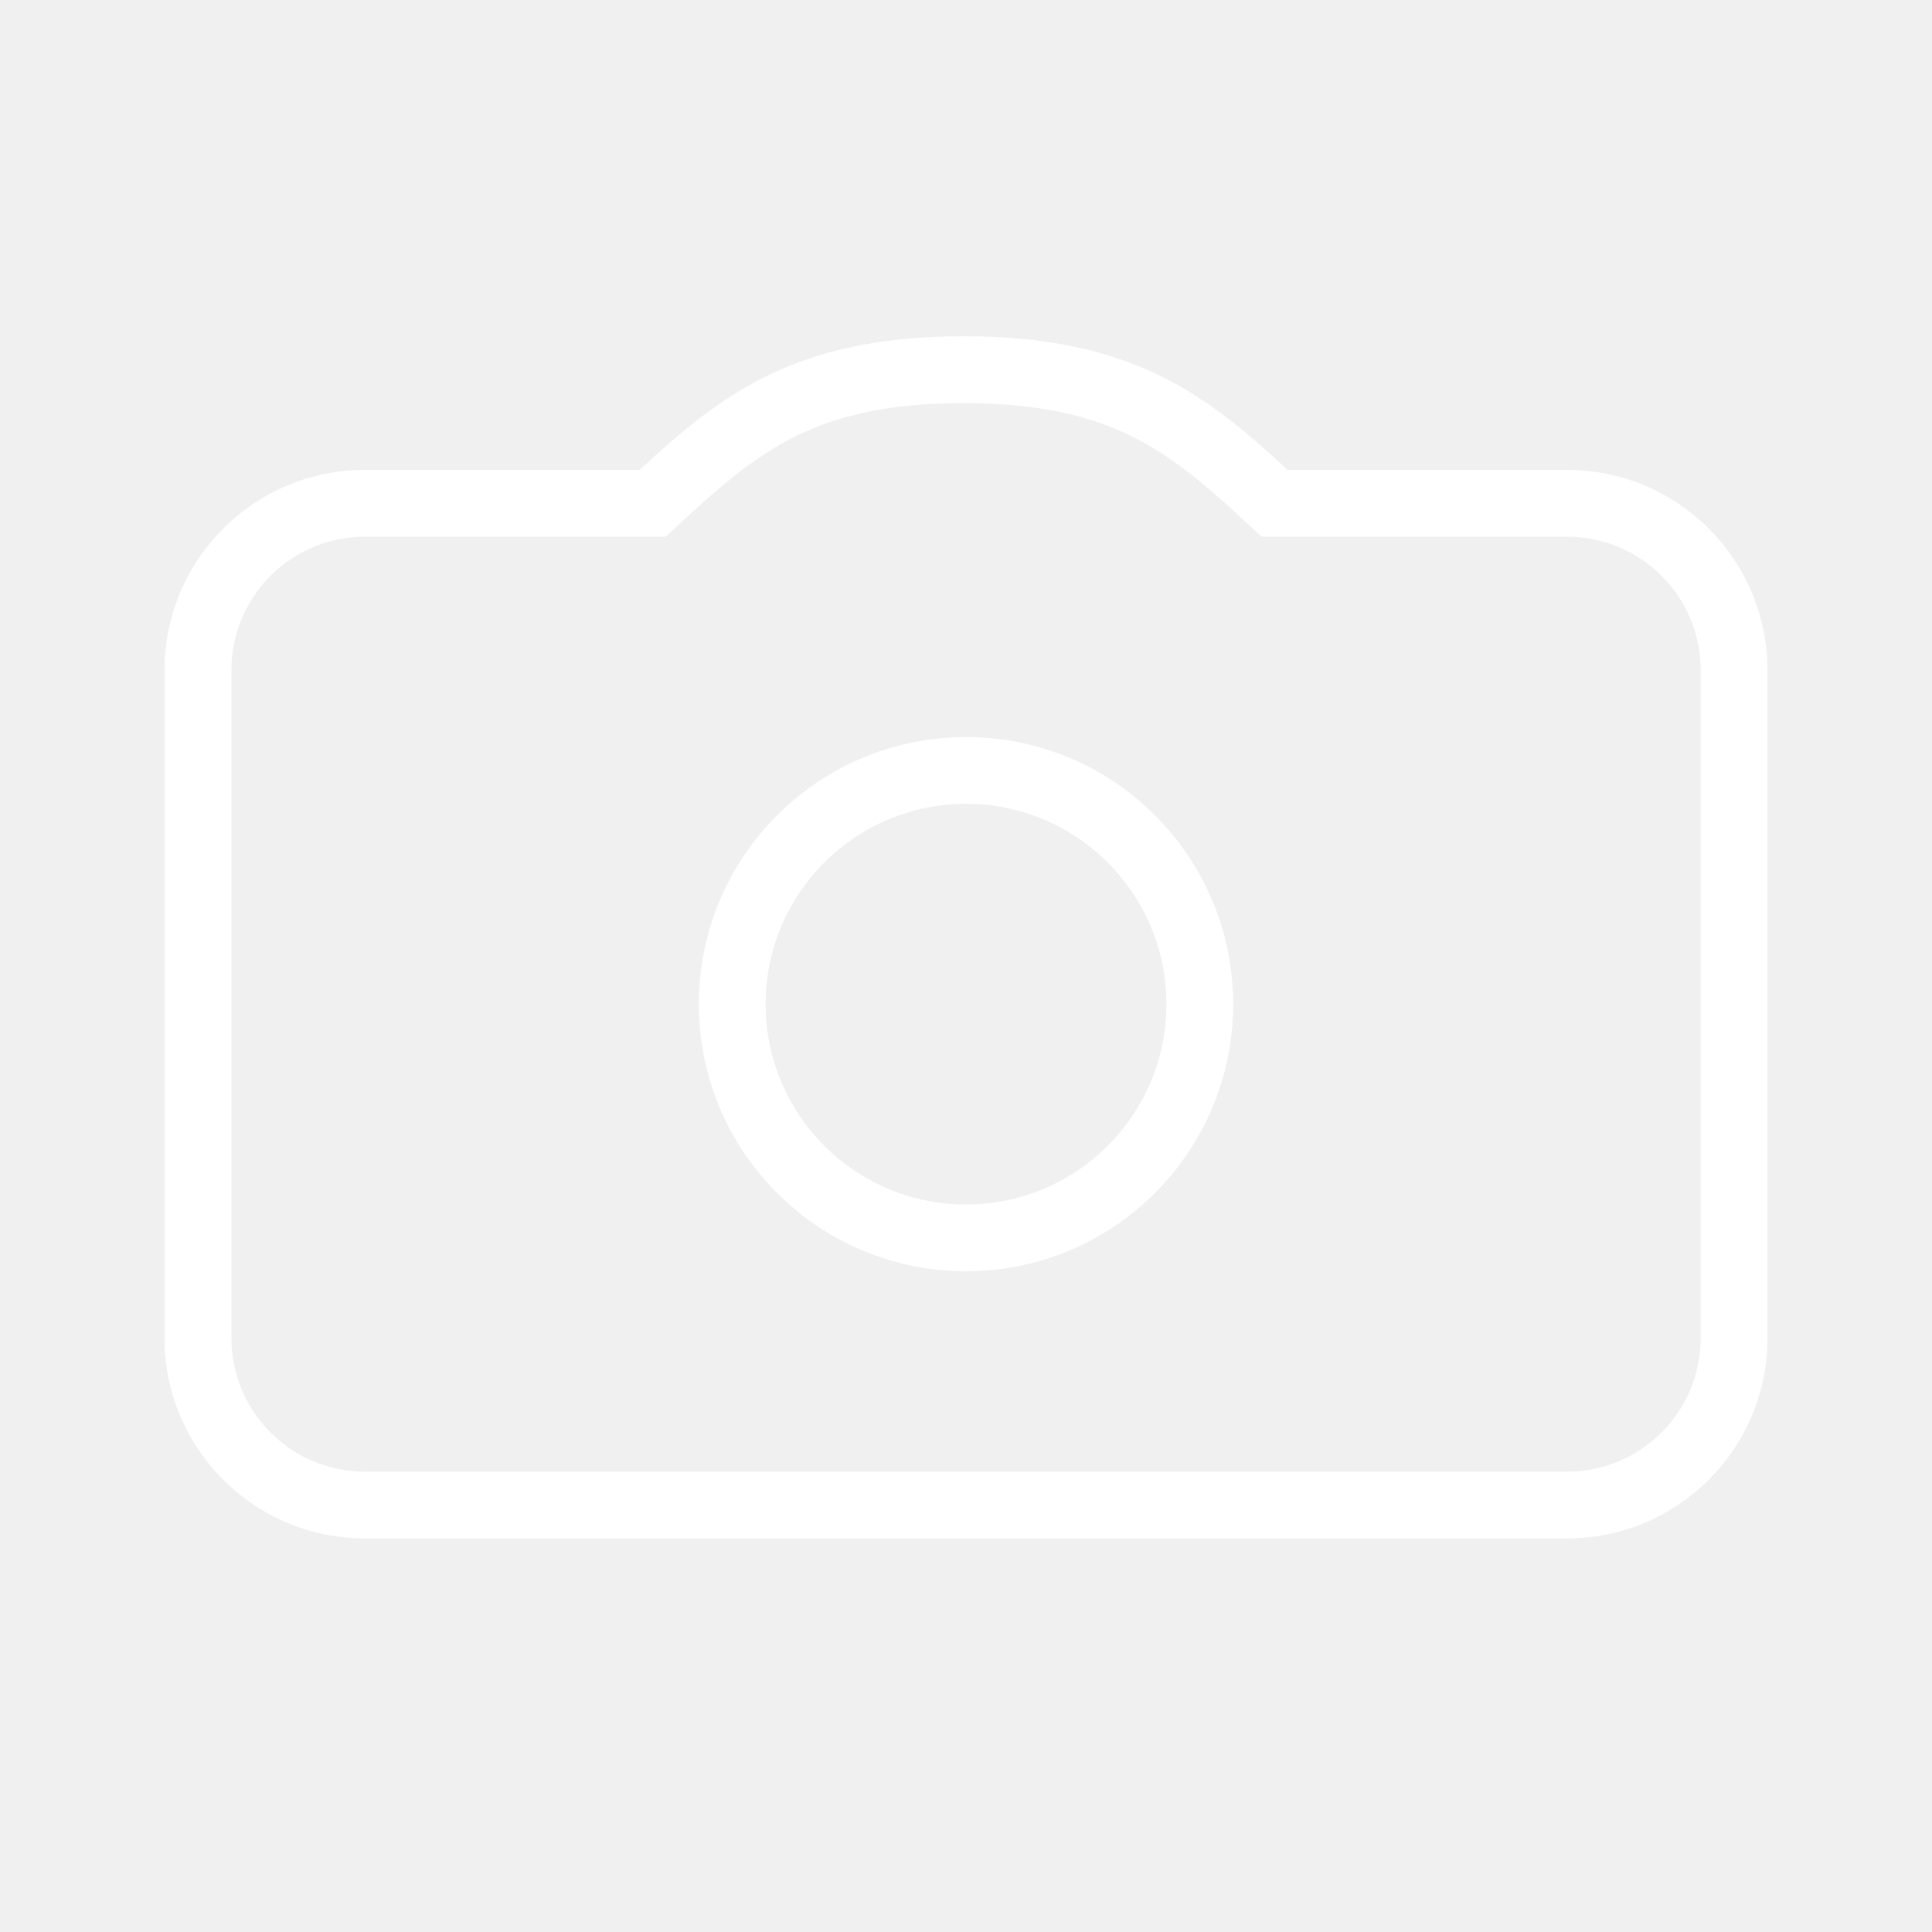
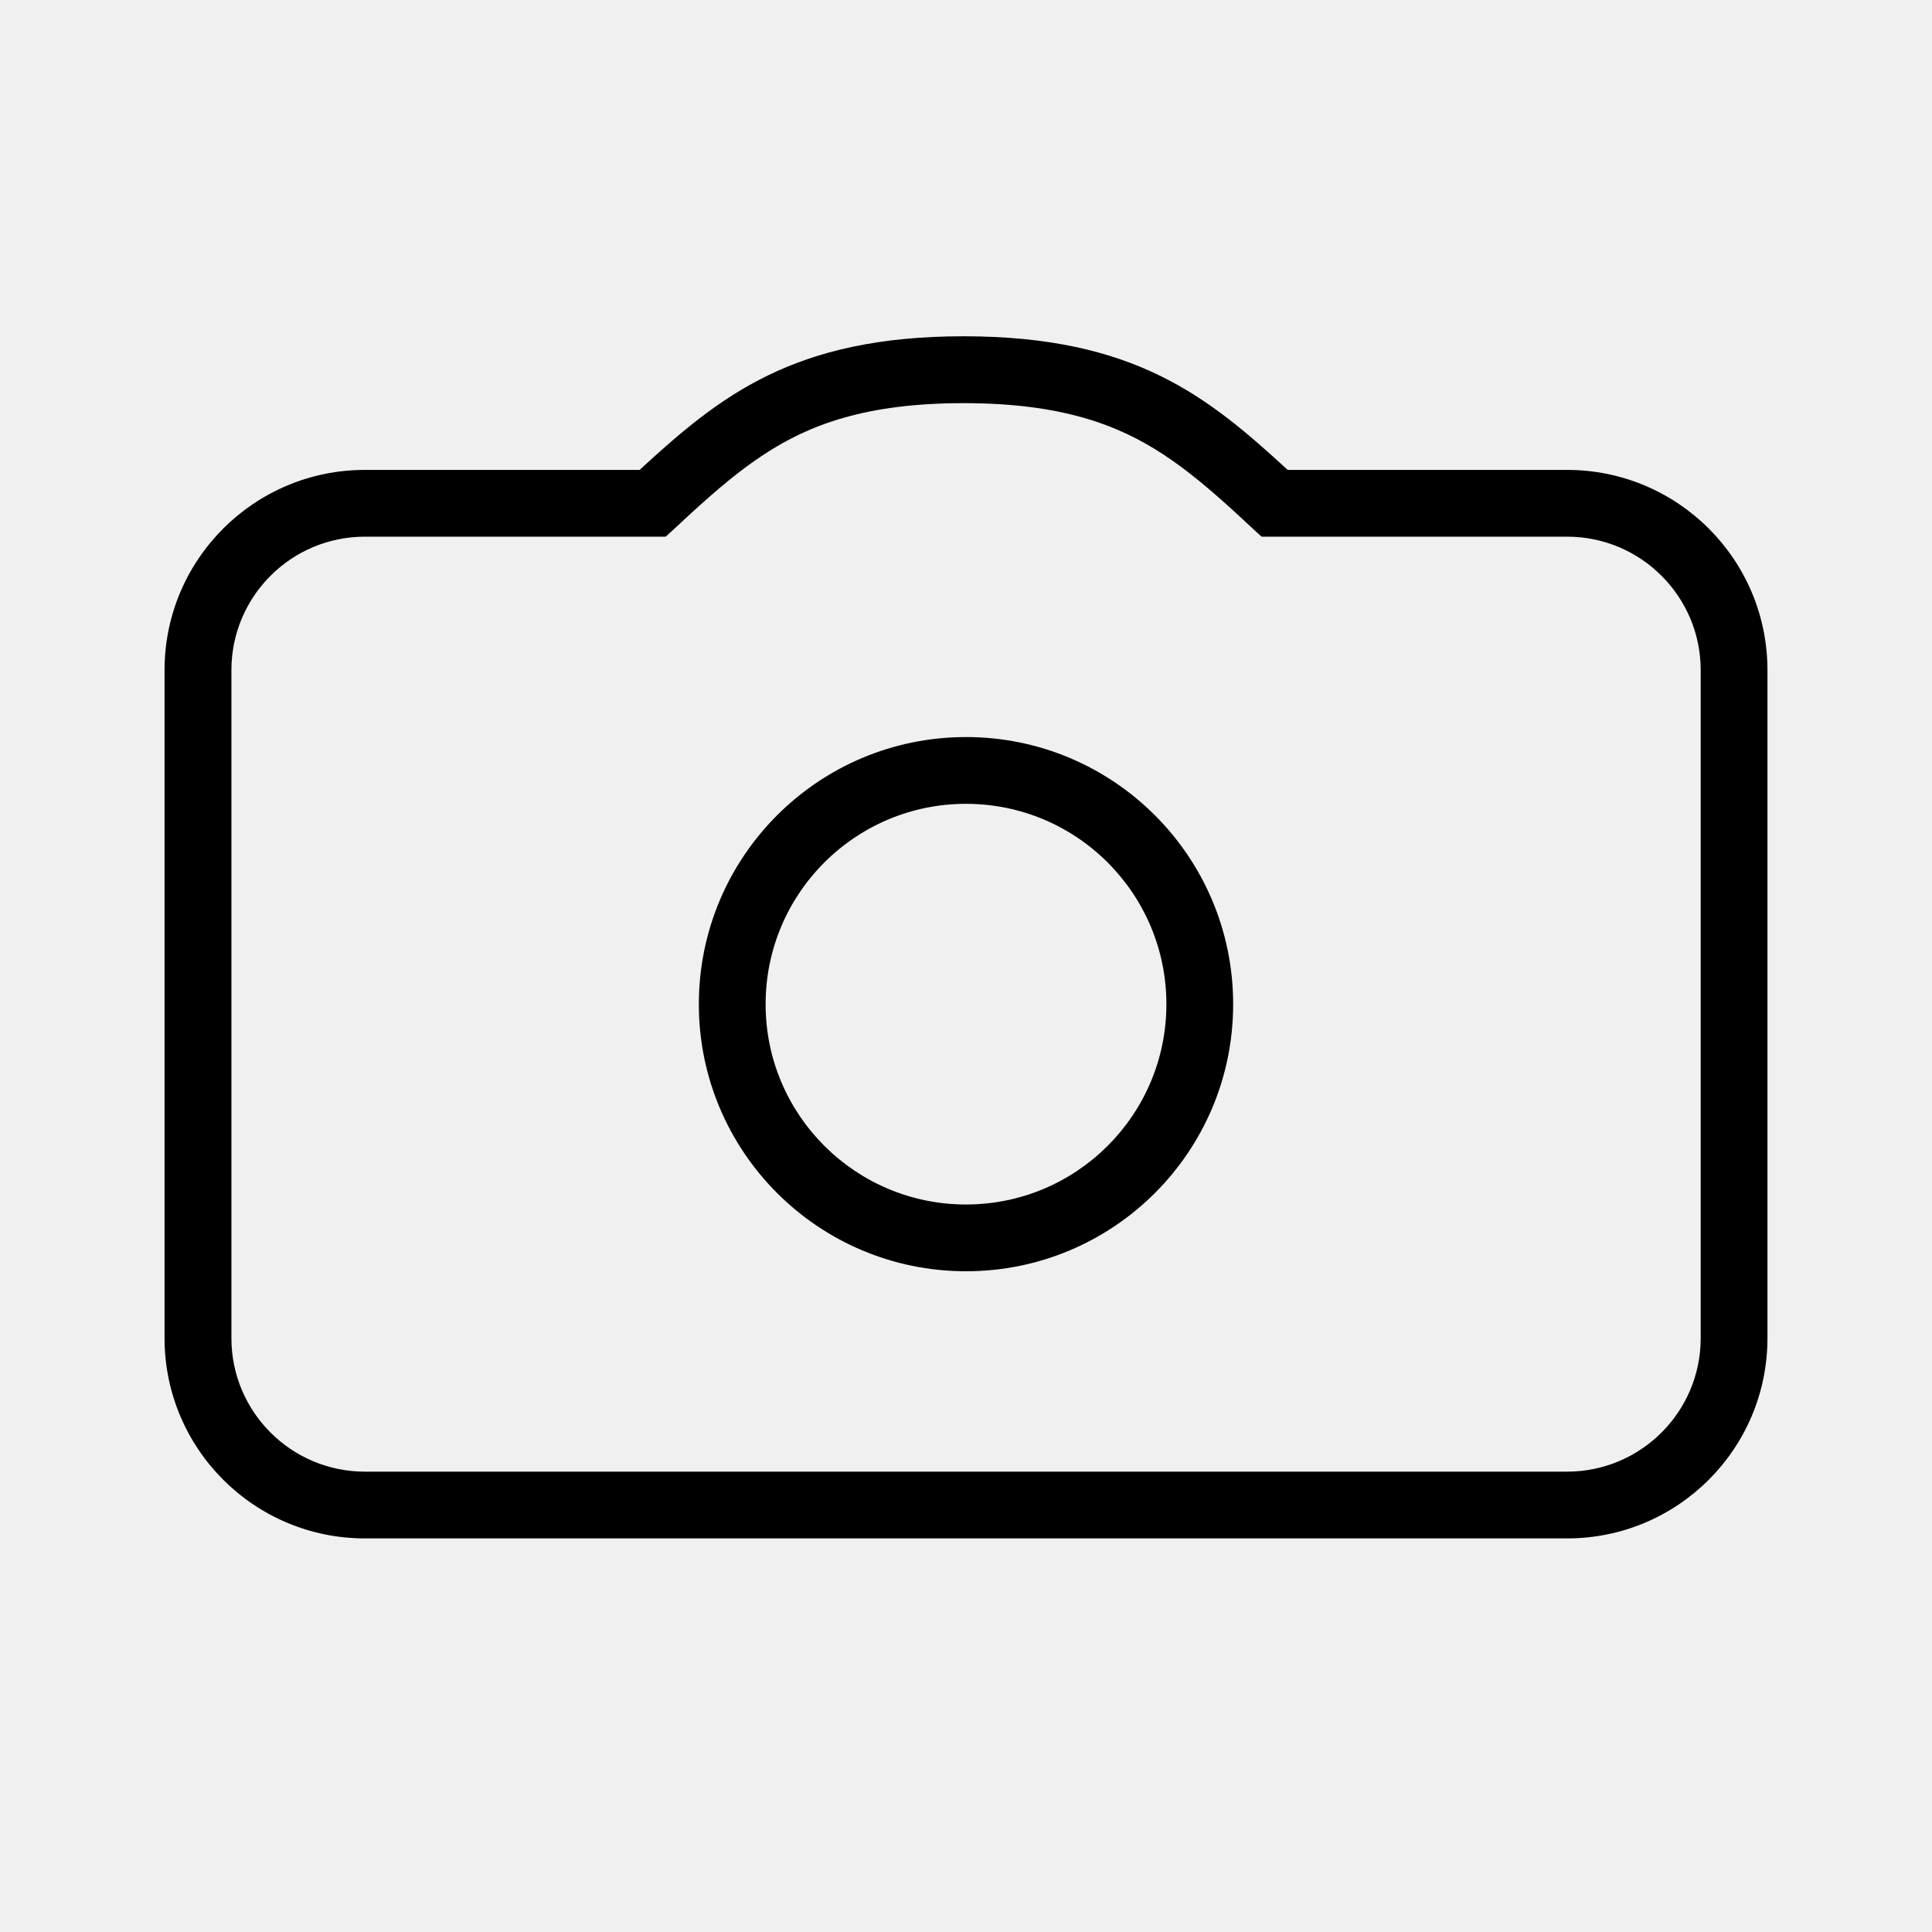
<svg xmlns="http://www.w3.org/2000/svg" width="18" height="18" viewBox="0 0 18 18" fill="none">
-   <path fill-rule="evenodd" clip-rule="evenodd" d="M9 11.844C10.375 11.844 11.489 10.73 11.489 9.356C11.489 7.981 10.375 6.867 9 6.867C7.625 6.867 6.511 7.981 6.511 9.356C6.511 10.73 7.625 11.844 9 11.844ZM9 11.222C10.031 11.222 10.867 10.386 10.867 9.356C10.867 8.325 10.031 7.489 9 7.489C7.969 7.489 7.133 8.325 7.133 9.356C7.133 10.386 7.969 11.222 9 11.222Z" fill="white" />
-   <path fill-rule="evenodd" clip-rule="evenodd" d="M11.997 4.378C11.251 3.692 10.564 3.133 8.978 3.133C7.392 3.133 6.705 3.692 5.959 4.378H3.4C2.369 4.378 1.533 5.213 1.533 6.244V12.467C1.533 13.498 2.369 14.333 3.4 14.333H14.6C15.631 14.333 16.467 13.498 16.467 12.467V6.244C16.467 5.213 15.631 4.378 14.6 4.378H11.997ZM11.754 5L11.688 4.94C11.626 4.882 11.566 4.827 11.509 4.774C11.275 4.561 11.067 4.384 10.843 4.237C10.421 3.959 9.892 3.756 8.978 3.756C8.064 3.756 7.535 3.959 7.113 4.237C6.889 4.384 6.681 4.561 6.447 4.774C6.39 4.827 6.33 4.882 6.268 4.94L6.202 5H3.4C2.713 5 2.156 5.557 2.156 6.244V12.467C2.156 13.154 2.713 13.711 3.4 13.711H14.6C15.287 13.711 15.845 13.154 15.845 12.467V6.244C15.845 5.557 15.287 5 14.6 5H11.754Z" fill="white" />
+   <path fill-rule="evenodd" clip-rule="evenodd" d="M9 11.844C10.375 11.844 11.489 10.73 11.489 9.356C11.489 7.981 10.375 6.867 9 6.867C7.625 6.867 6.511 7.981 6.511 9.356C6.511 10.73 7.625 11.844 9 11.844ZM9 11.222C10.031 11.222 10.867 10.386 10.867 9.356C10.867 8.325 10.031 7.489 9 7.489C7.969 7.489 7.133 8.325 7.133 9.356C7.133 10.386 7.969 11.222 9 11.222Z" fill="#000" />
+   <path fill-rule="evenodd" clip-rule="evenodd" d="M11.997 4.378C11.251 3.692 10.564 3.133 8.978 3.133C7.392 3.133 6.705 3.692 5.959 4.378H3.4C2.369 4.378 1.533 5.213 1.533 6.244V12.467C1.533 13.498 2.369 14.333 3.4 14.333H14.6C15.631 14.333 16.467 13.498 16.467 12.467V6.244C16.467 5.213 15.631 4.378 14.6 4.378H11.997ZM11.754 5L11.688 4.94C11.626 4.882 11.566 4.827 11.509 4.774C11.275 4.561 11.067 4.384 10.843 4.237C10.421 3.959 9.892 3.756 8.978 3.756C8.064 3.756 7.535 3.959 7.113 4.237C6.889 4.384 6.681 4.561 6.447 4.774C6.39 4.827 6.33 4.882 6.268 4.94L6.202 5H3.4C2.713 5 2.156 5.557 2.156 6.244V12.467C2.156 13.154 2.713 13.711 3.4 13.711H14.6C15.287 13.711 15.845 13.154 15.845 12.467V6.244C15.845 5.557 15.287 5 14.6 5H11.754Z" fill="#000" />
</svg>
